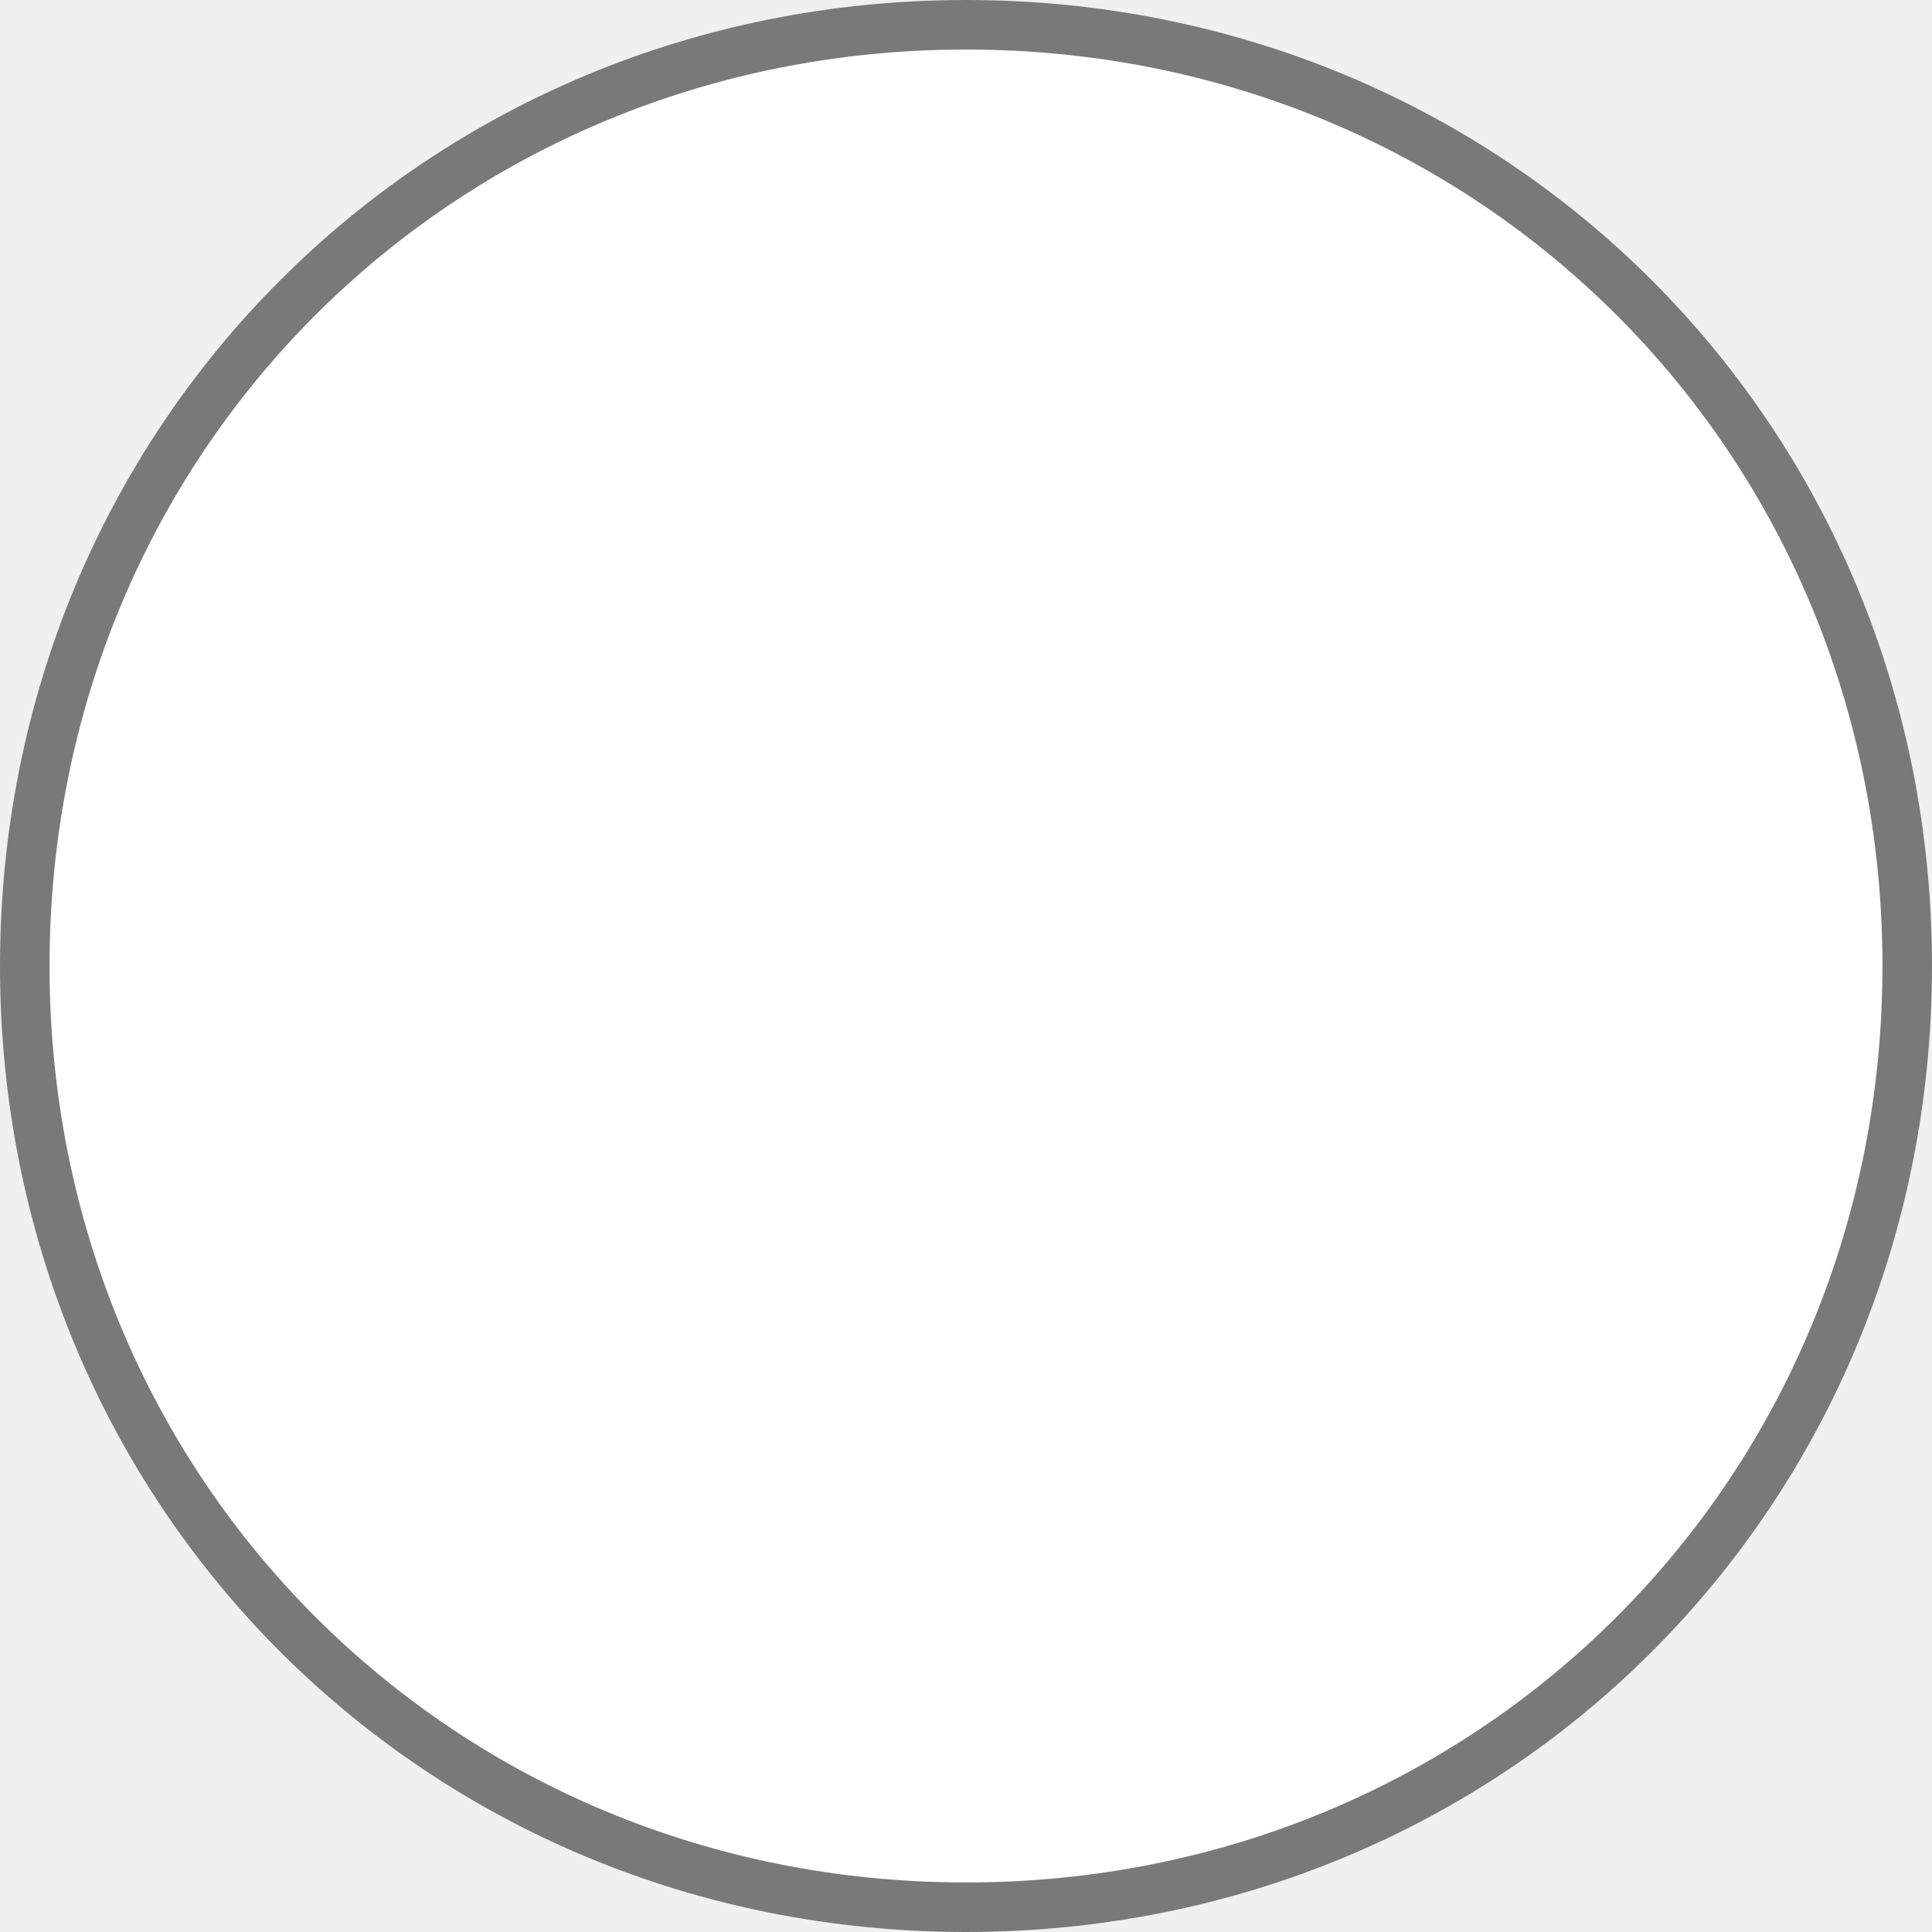
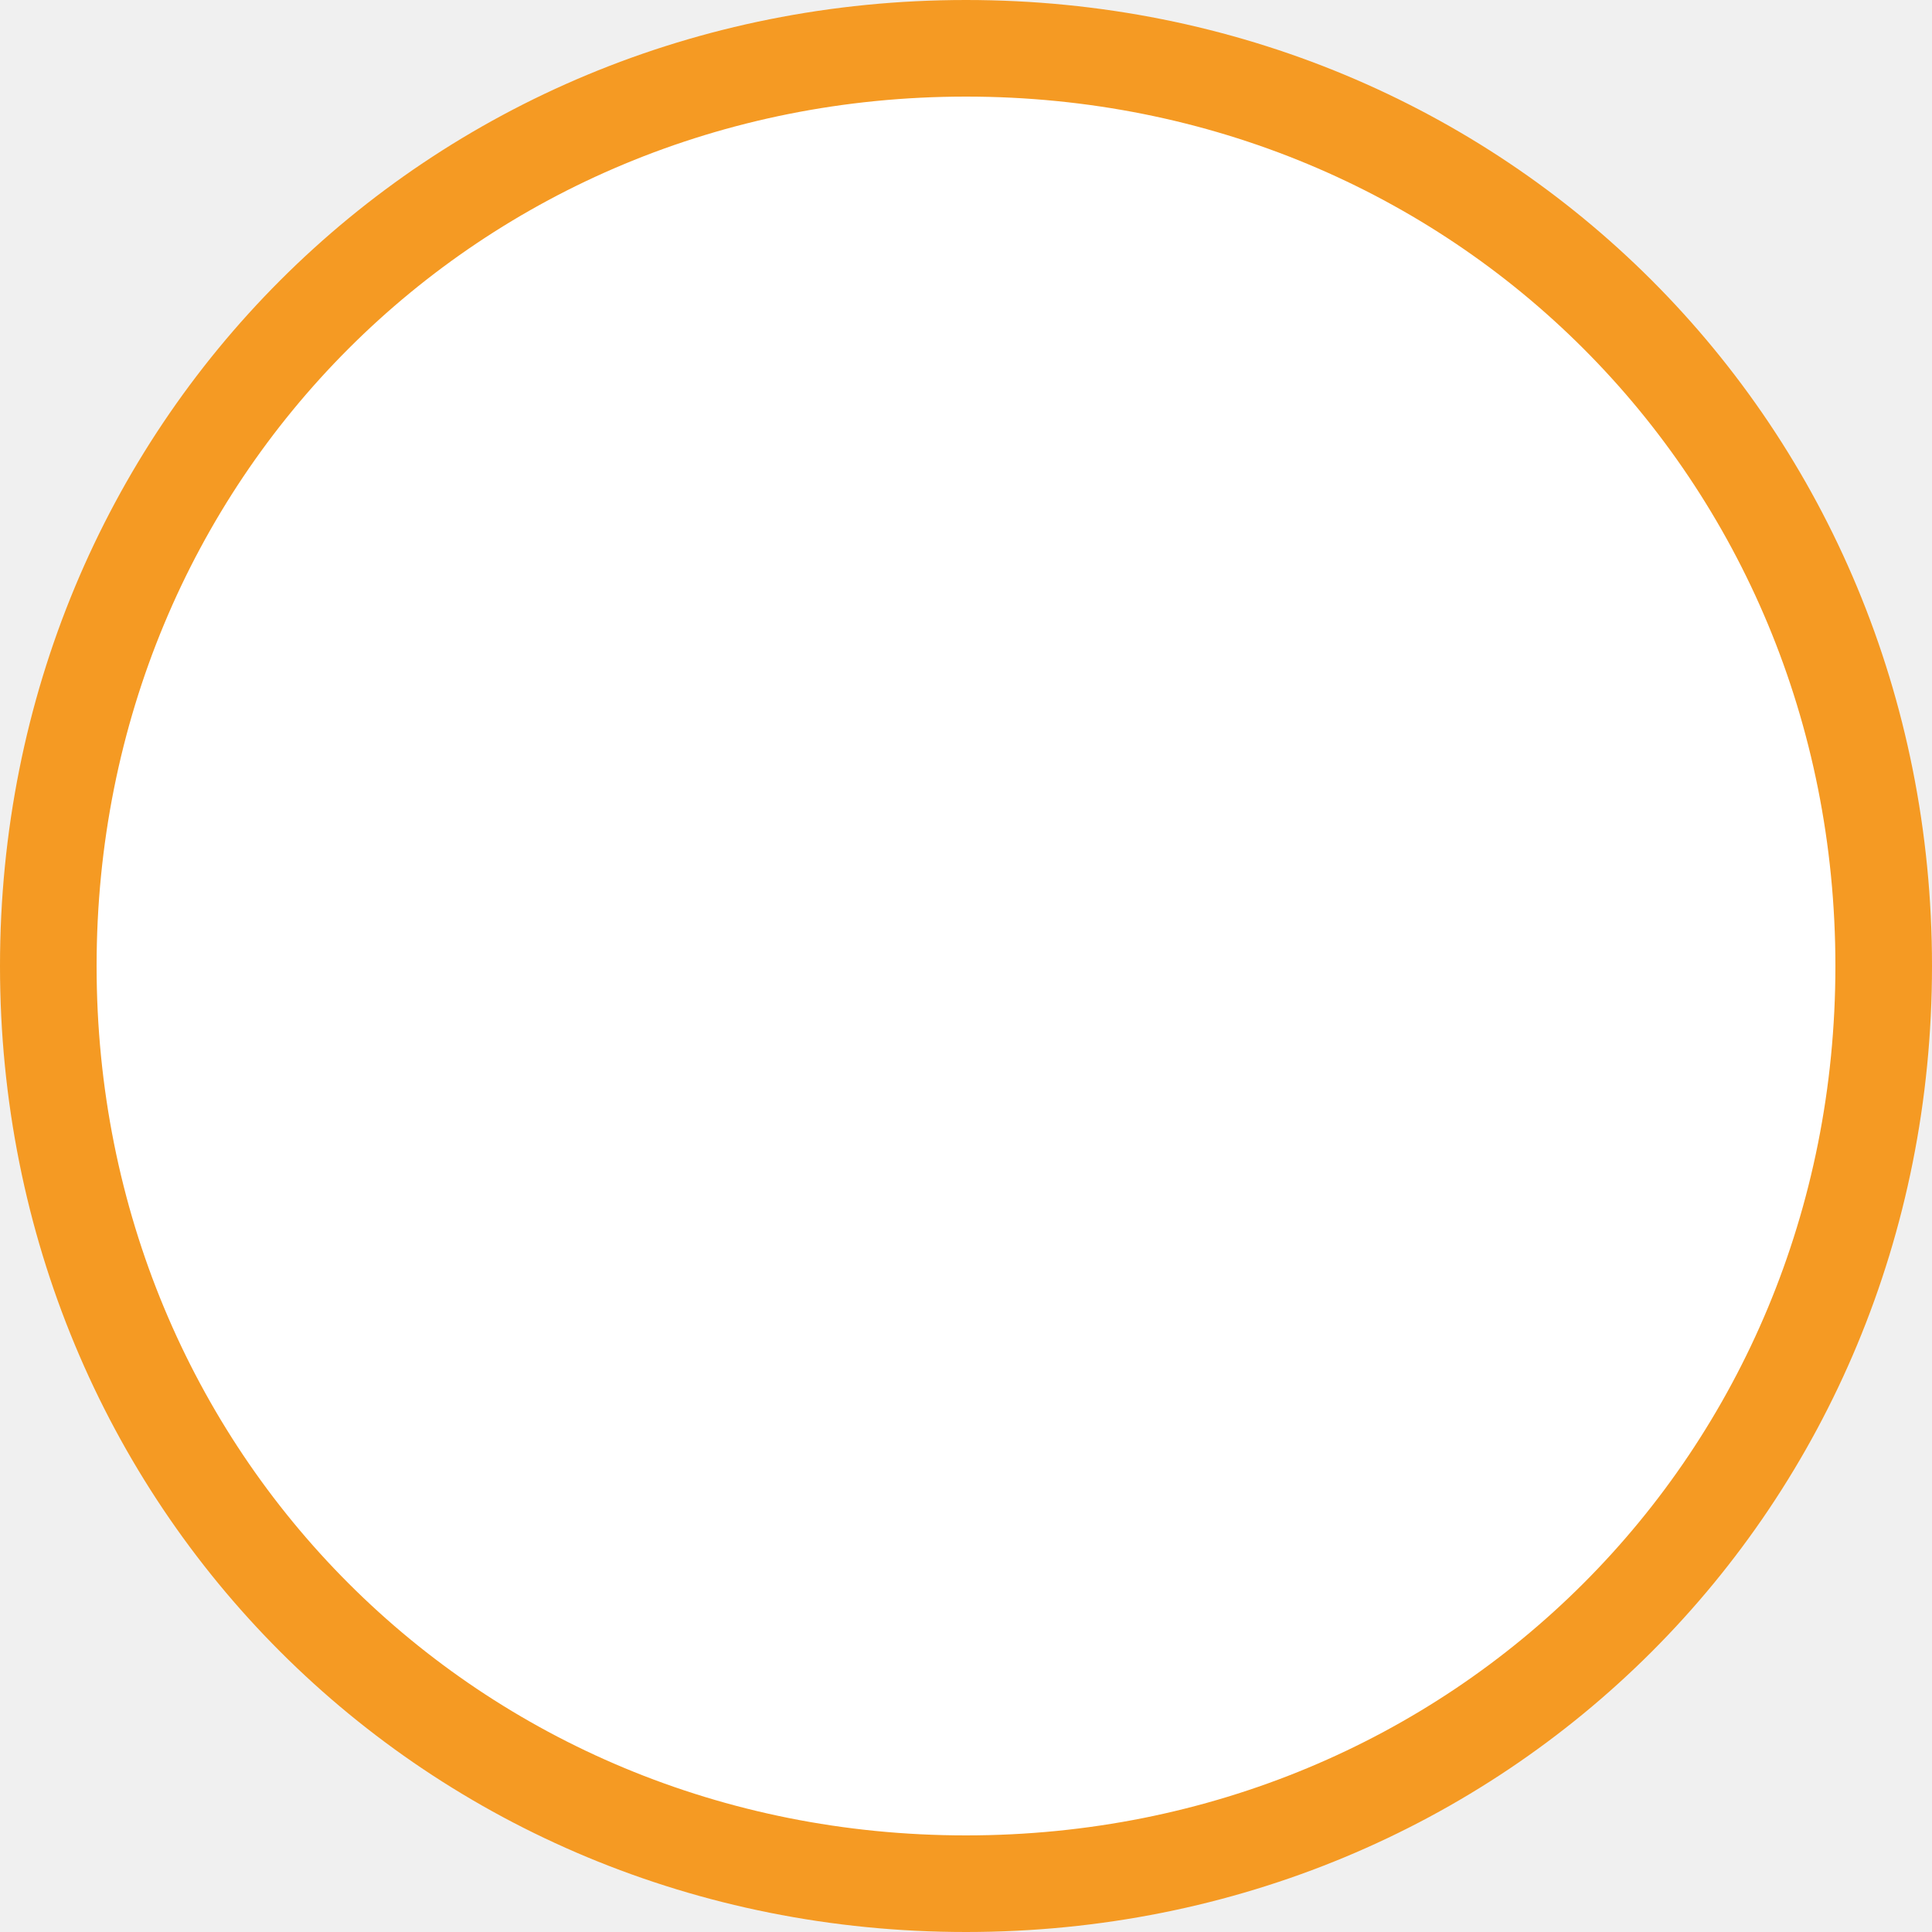
- <svg xmlns="http://www.w3.org/2000/svg" version="1.1" width="39px" height="39px">
-   <g transform="matrix(1 0 0 1 -695 -158 )">
-     <path d="M 714.5 158  C 725.42 158  734 166.58  734 177.5  C 734 188.42  725.42 197  714.5 197  C 703.58 197  695 188.42  695 177.5  C 695 166.58  703.58 158  714.5 158  Z " fill-rule="nonzero" fill="#ffffff" stroke="none" />
-     <path d="M 714.5 158.5  C 725.14 158.5  733.5 166.86  733.5 177.5  C 733.5 188.14  725.14 196.5  714.5 196.5  C 703.86 196.5  695.5 188.14  695.5 177.5  C 695.5 166.86  703.86 158.5  714.5 158.5  Z " stroke-width="1" stroke="#797979" fill="none" />
+ <svg xmlns="http://www.w3.org/2000/svg" version="1.1" width="120px" height="120px">
+   <g transform="matrix(1 0 0 1 -30 -181 )">
+     <path d="M 90 186  C 120.8 186  145 210.2  145 241  C 145 271.8  120.8 296  90 296  C 59.2 296  35 271.8  35 241  C 35 210.2  59.2 186  90 186  Z " fill-rule="nonzero" fill="#ffffff" stroke="none" />
+     <path d="M 90 184  C 121.92 184  147 209.08  147 241  C 147 272.92  121.92 298  90 298  C 58.08 298  33 272.92  33 241  C 33 209.08  58.08 184  90 184  Z " stroke-width="6" stroke="#f59a23" fill="none" />
  </g>
</svg>
